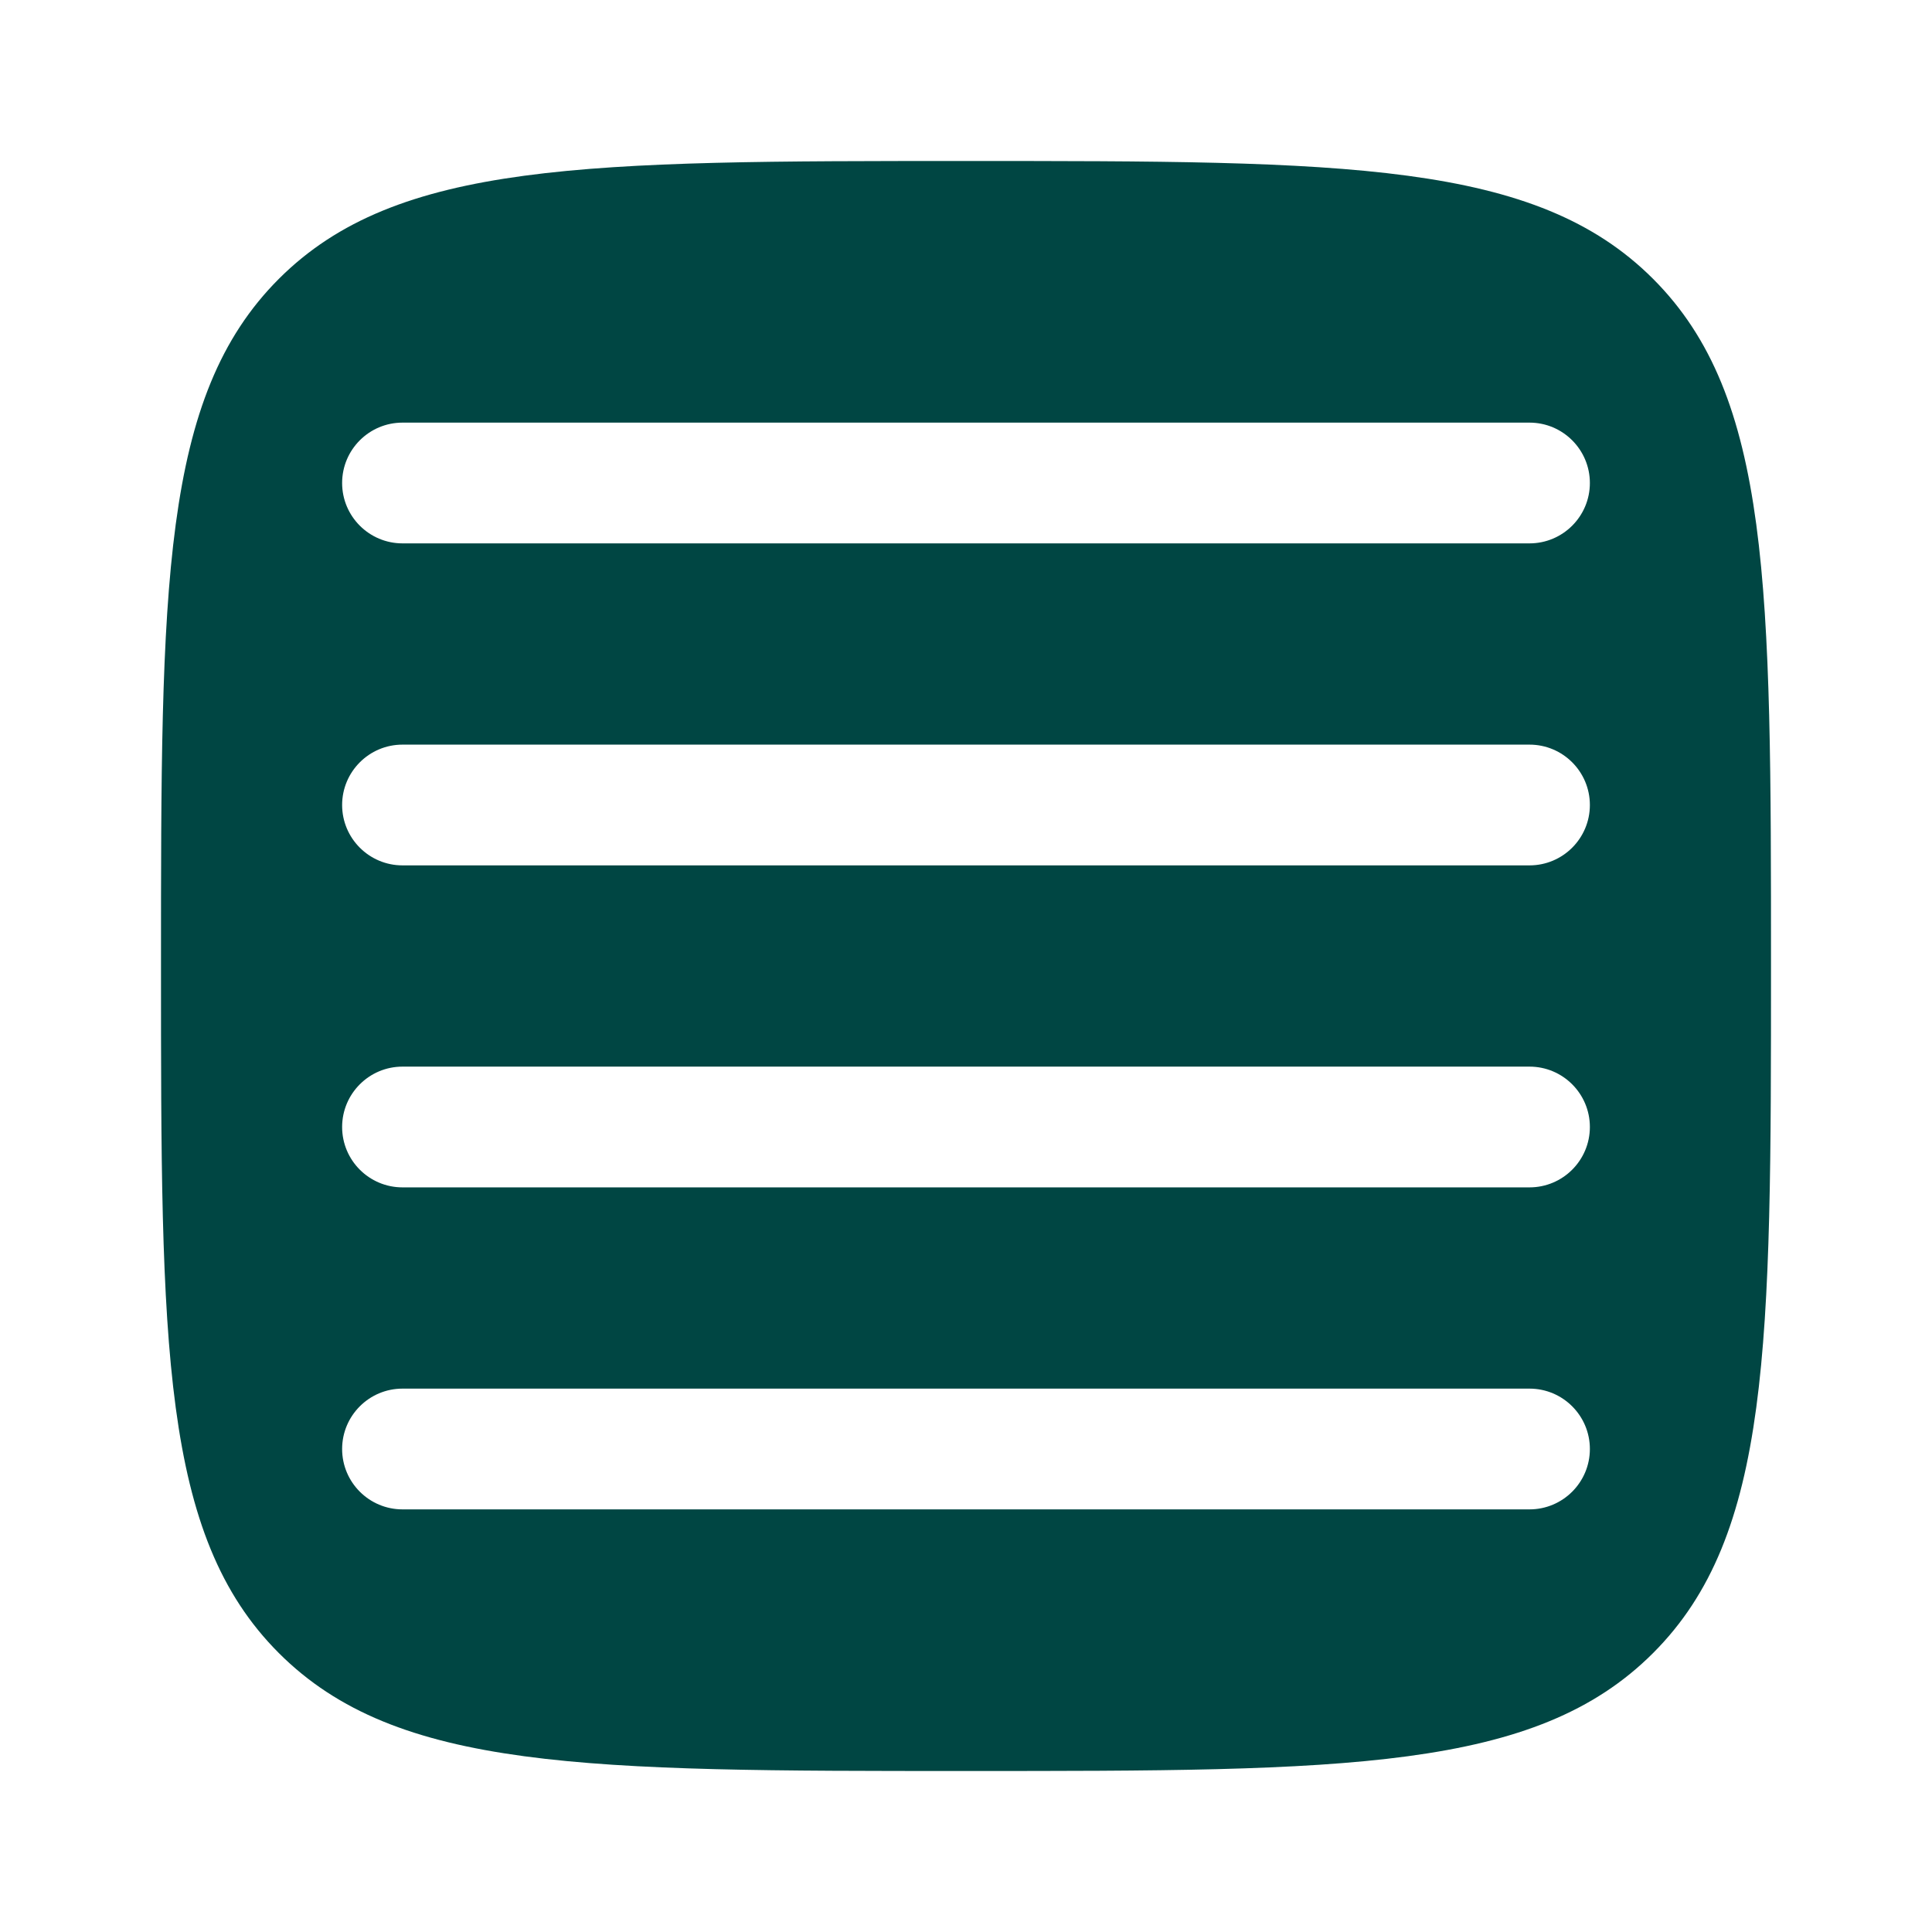
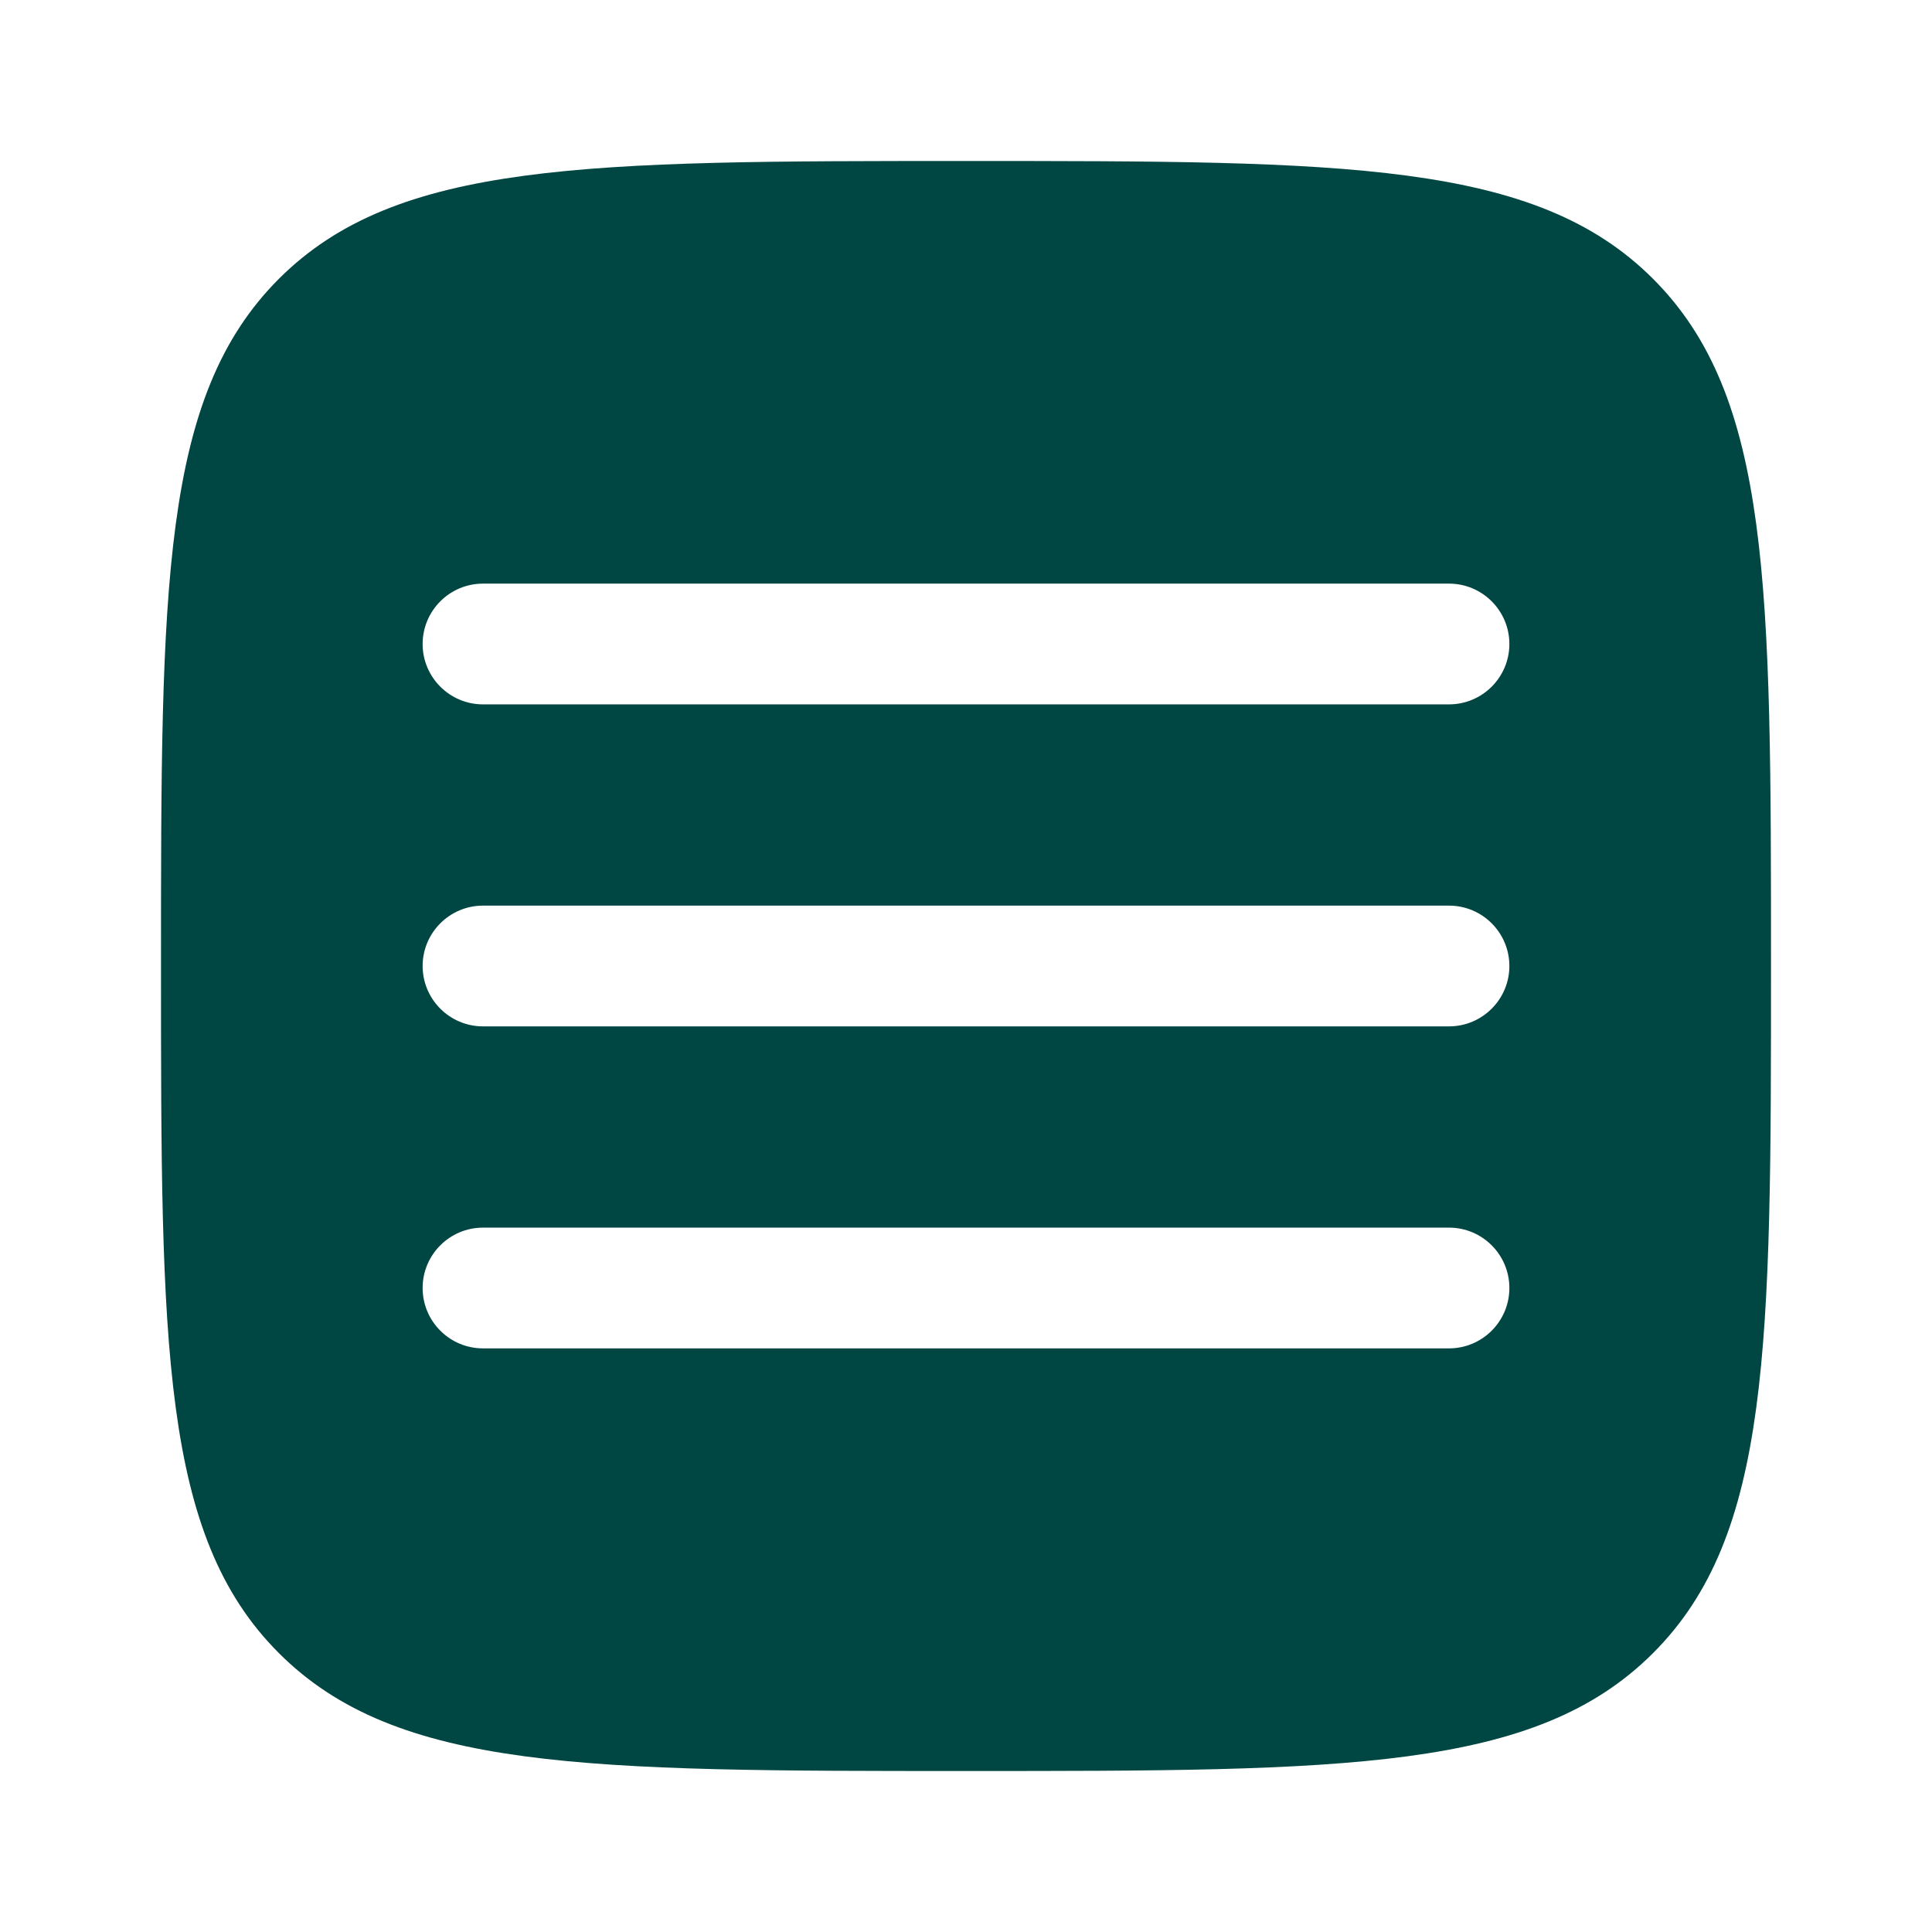
<svg xmlns="http://www.w3.org/2000/svg" width="800px" height="800px" viewBox="0 0 24 24" fill="none">
  <g id="SVGRepo_bgCarrier" stroke-width="0" />
  <g id="SVGRepo_tracerCarrier" stroke-linecap="round" stroke-linejoin="round" />
  <g id="SVGRepo_iconCarrier">
-     <path fill-rule="evenodd" clip-rule="evenodd" d="M3.464 20.535C4.929 22 7.286 22 12 22C16.714 22 19.071 22 20.535 20.535C22 19.071 22 16.714 22 12C22 7.286 22 4.929 20.535 3.464C19.071 2 16.714 2 12 2C7.286 2 4.929 2 3.464 3.464C2 4.929 2 7.286 2 12C2 16.714 2 19.071 3.464 20.535ZM19 18.75C19.414 18.75 19.75 18.414 19.75 18C19.75 17.586 19.414 17.25 19 17.25H5C4.586 17.25 4.25 17.586 4.25 18C4.25 18.414 4.586 18.75 5 18.75H19ZM19.75 14C19.75 14.414 19.414 14.75 19 14.75H5C4.586 14.75 4.25 14.414 4.25 14C4.25 13.586 4.586 13.25 5 13.25H19C19.414 13.25 19.75 13.586 19.75 14ZM19 10.75C19.414 10.75 19.75 10.414 19.75 10C19.75 9.586 19.414 9.25 19 9.25H5C4.586 9.25 4.25 9.586 4.25 10C4.25 10.414 4.586 10.75 5 10.75H19ZM19.75 6C19.75 6.414 19.414 6.75 19 6.75H5C4.586 6.75 4.25 6.414 4.25 6C4.25 5.586 4.586 5.25 5 5.25H19C19.414 5.25 19.75 5.586 19.75 6Z" fill="#004643" />
+     <path fill-rule="evenodd" clip-rule="evenodd" d="M3.464 20.535C4.929 22 7.286 22 12 22C16.714 22 19.071 22 20.535 20.535C22 19.071 22 16.714 22 12C22 7.286 22 4.929 20.535 3.464C19.071 2 16.714 2 12 2C7.286 2 4.929 2 3.464 3.464C2 4.929 2 7.286 2 12C2 16.714 2 19.071 3.464 20.535ZM18.75 16C18.75 16.414 18.414 16.75 18 16.75H6C5.586 16.75 5.25 16.414 5.25 16C5.25 15.586 5.586 15.25 6 15.25H18C18.414 15.25 18.75 15.586 18.75 16ZM18 12.75C18.414 12.75 18.75 12.414 18.75 12C18.75 11.586 18.414 11.25 18 11.25H6C5.586 11.25 5.25 11.586 5.25 12C5.25 12.414 5.586 12.75 6 12.75H18ZM18.75 8C18.75 8.414 18.414 8.75 18 8.75H6C5.586 8.75 5.25 8.414 5.25 8C5.25 7.586 5.586 7.25 6 7.25H18C18.414 7.25 18.75 7.586 18.75 8Z" fill="#004643" />
  </g>
</svg>
